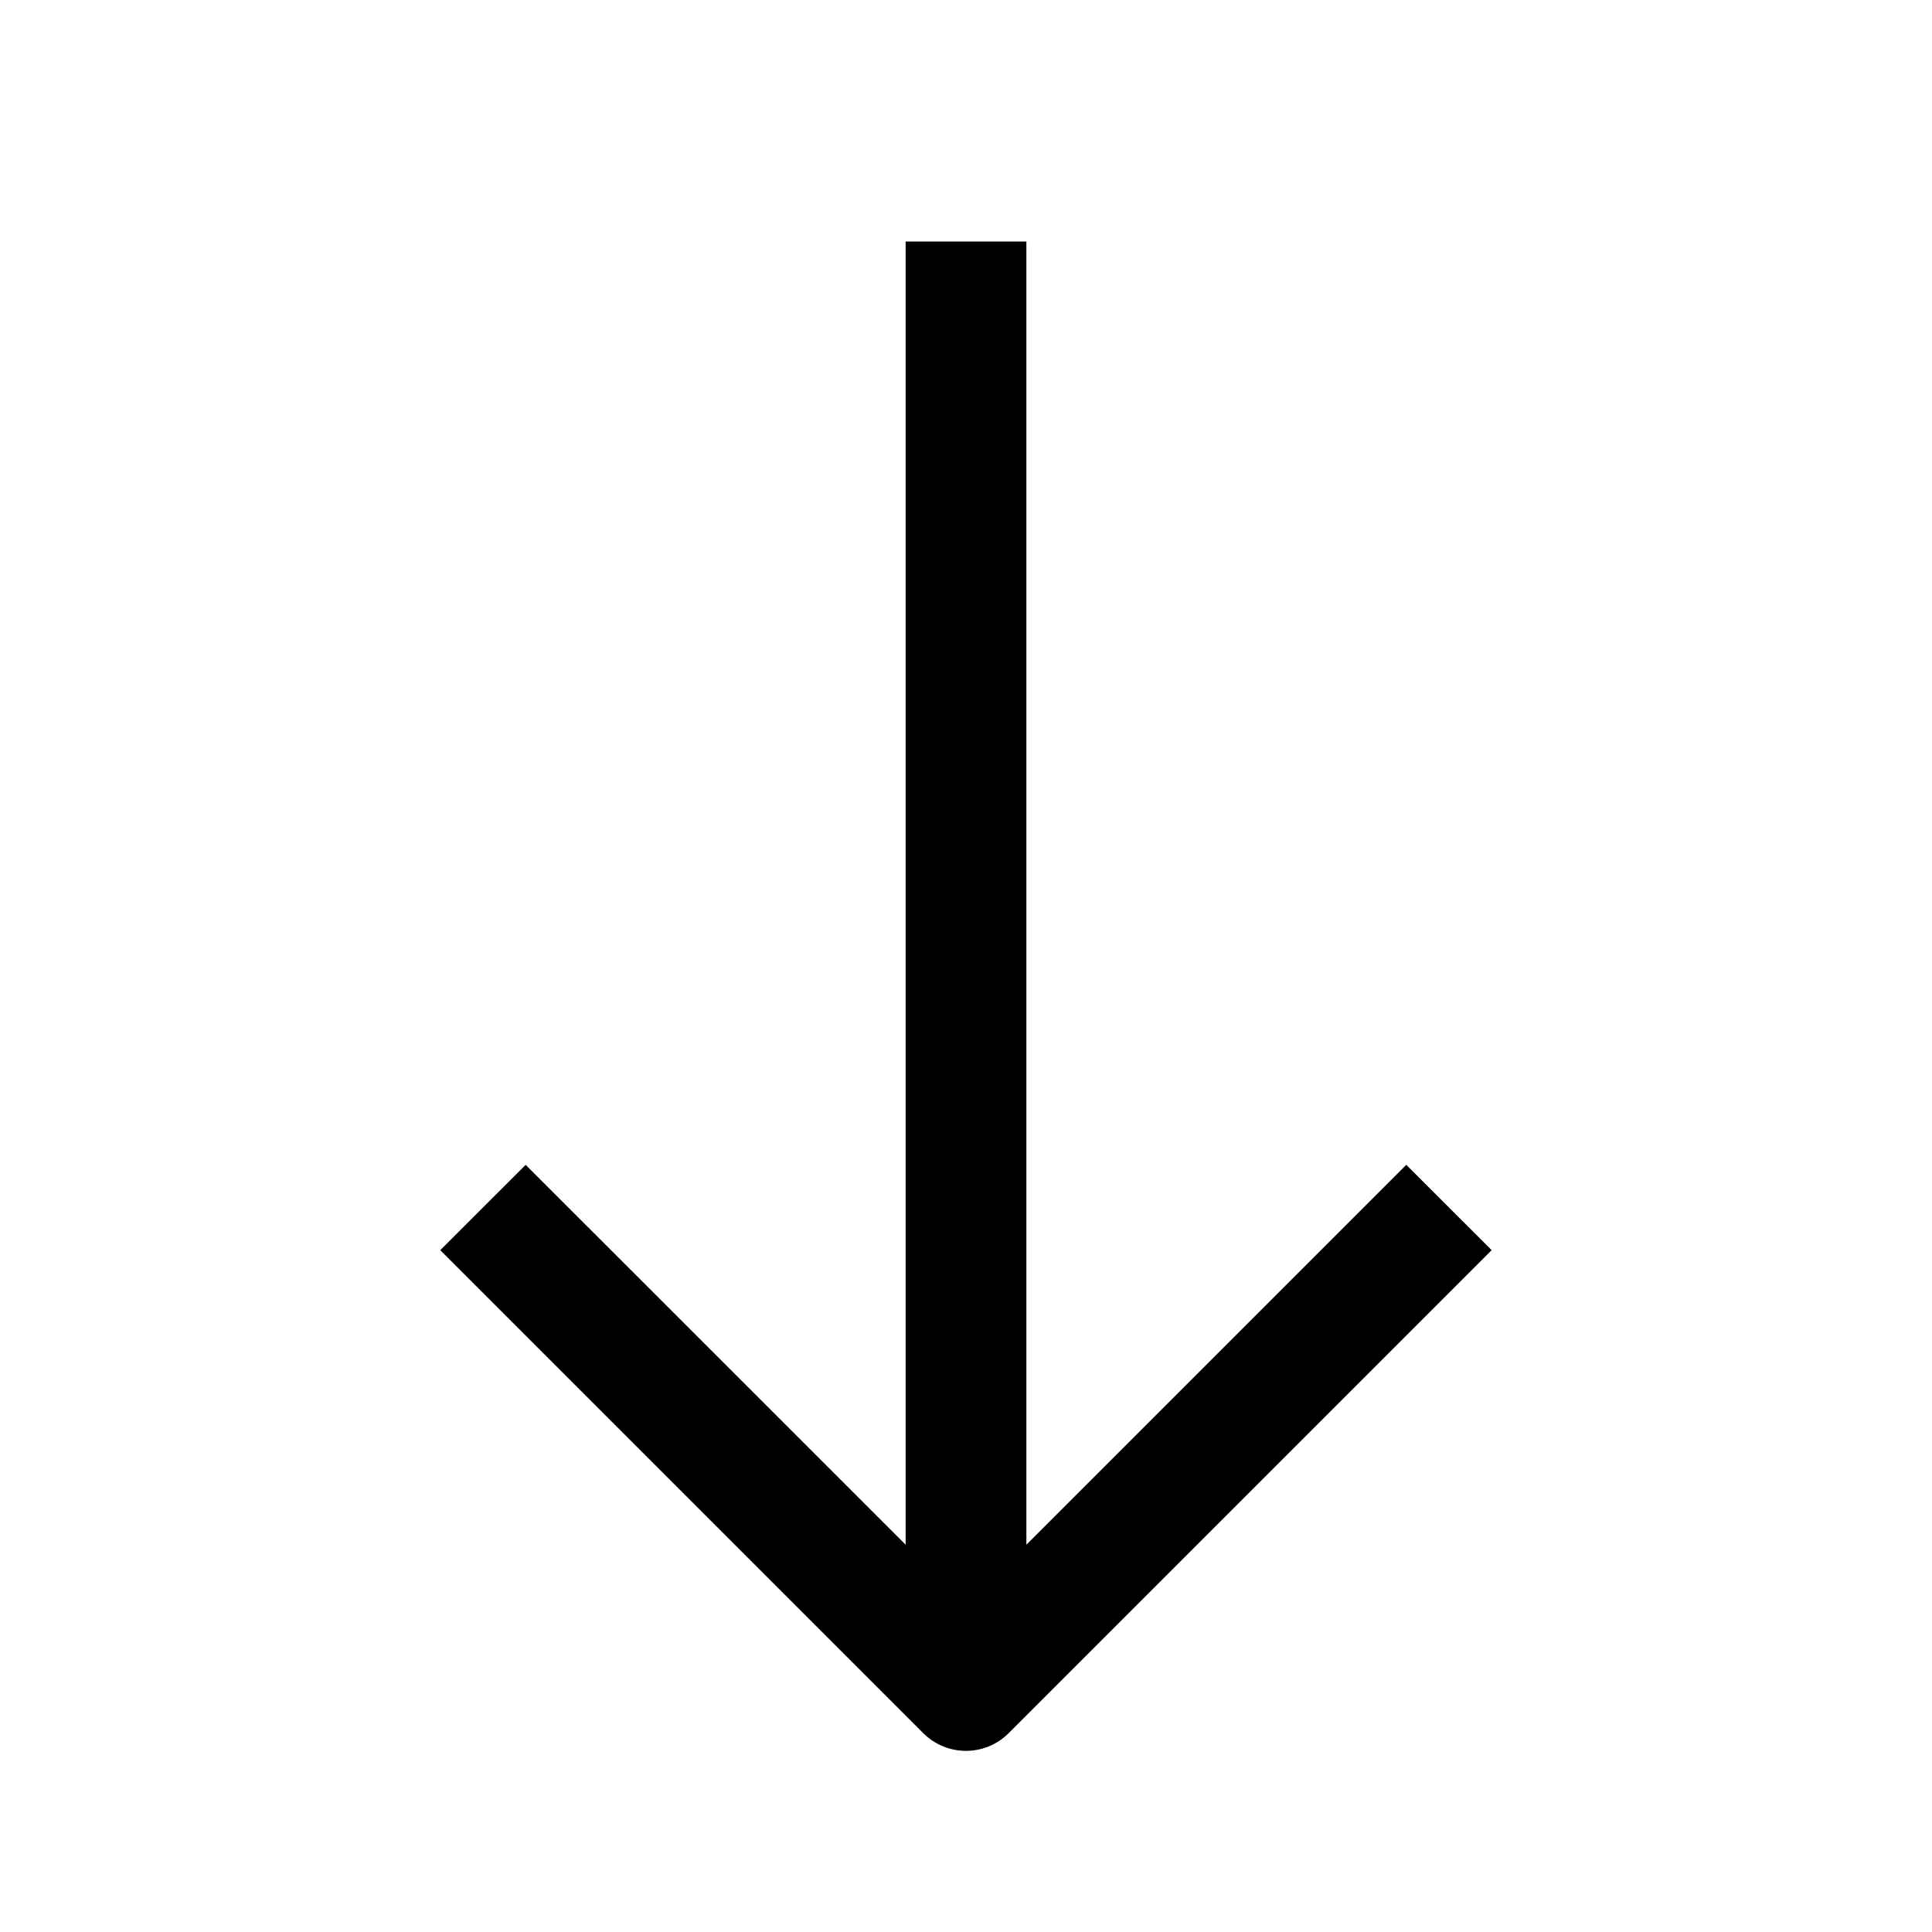
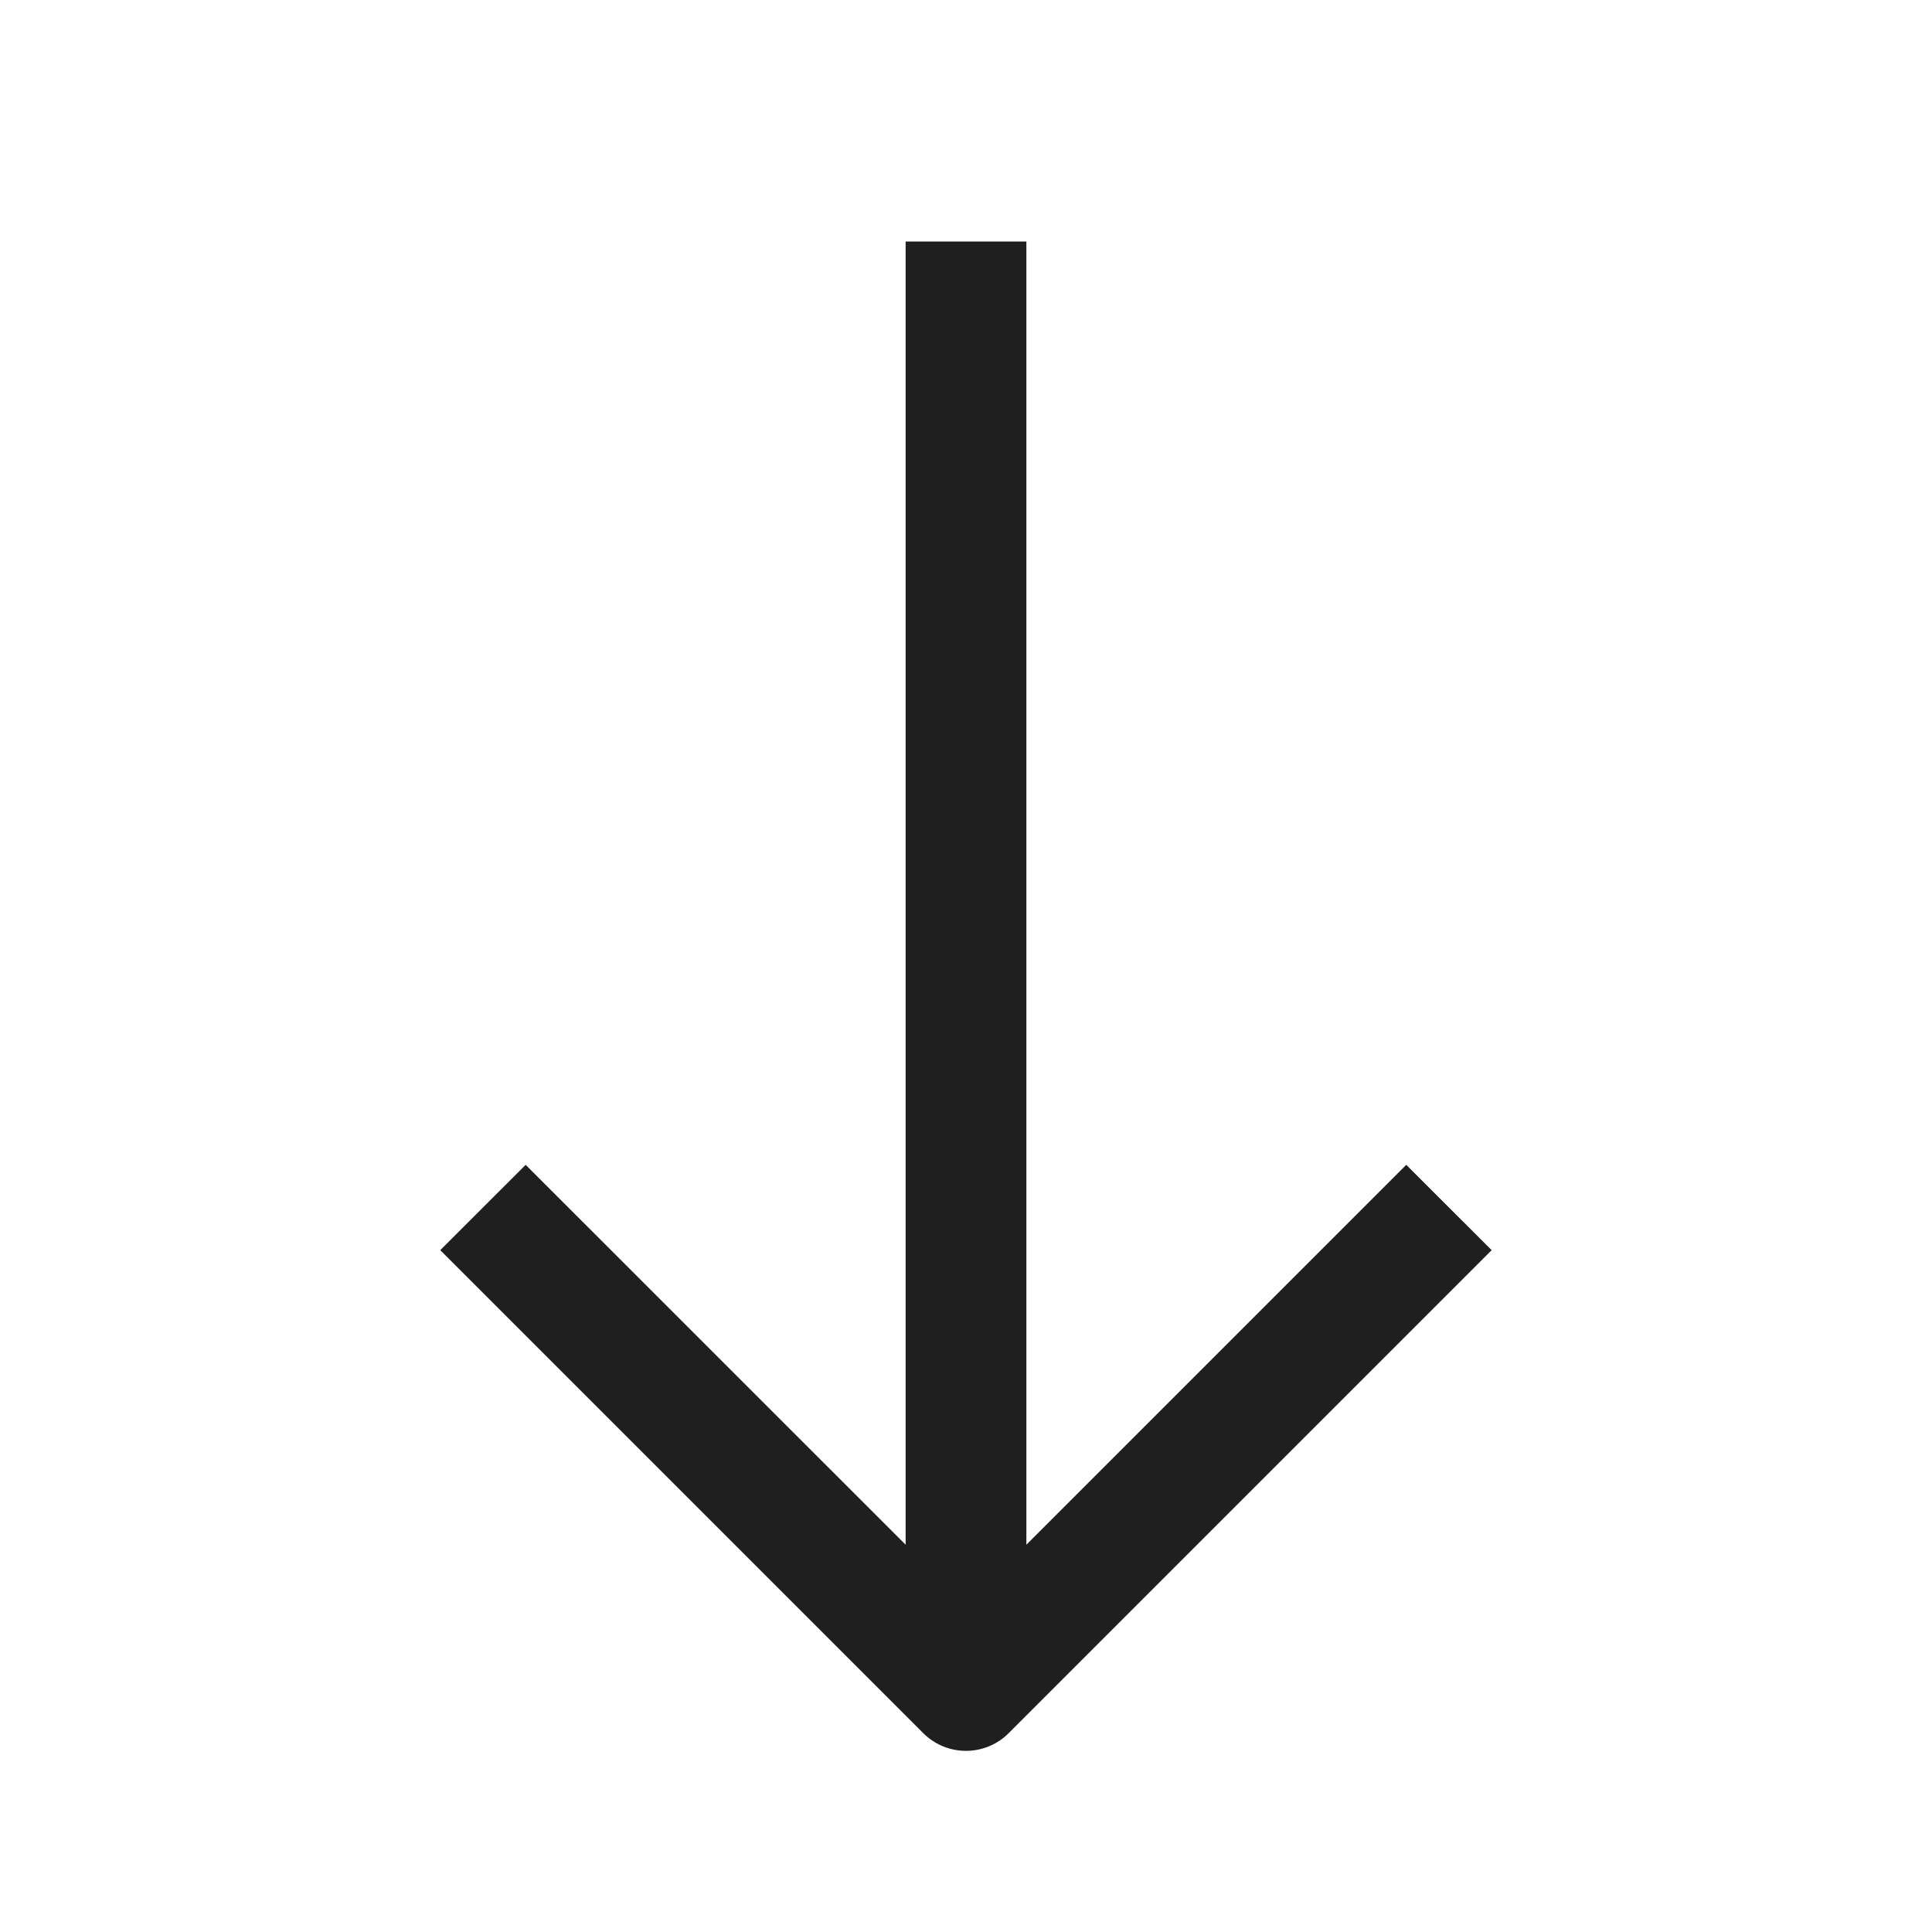
- <svg xmlns="http://www.w3.org/2000/svg" width="24" height="24" viewBox="0 0 24 24">
-   <path fill-rule="evenodd" clip-rule="evenodd" d="M18.53 15.53L12.53 21.53C12.237 21.823 11.762 21.823 11.469 21.53L5.469 15.53L6.53 14.47L11.25 19.189L11.25 3L12.75 3L12.75 19.189L17.469 14.47L18.53 15.53Z" />
+ <svg xmlns="http://www.w3.org/2000/svg" width="24" height="24" viewBox="0 0 24 24" fill="none">
+   <path fill-rule="evenodd" clip-rule="evenodd" d="M18.53 15.53L12.53 21.53C12.237 21.823 11.762 21.823 11.469 21.53L5.469 15.53L6.53 14.47L11.25 19.189L11.25 3L12.75 3L12.75 19.189L17.469 14.47L18.53 15.53Z" fill="#1F1F1F" />
</svg>
